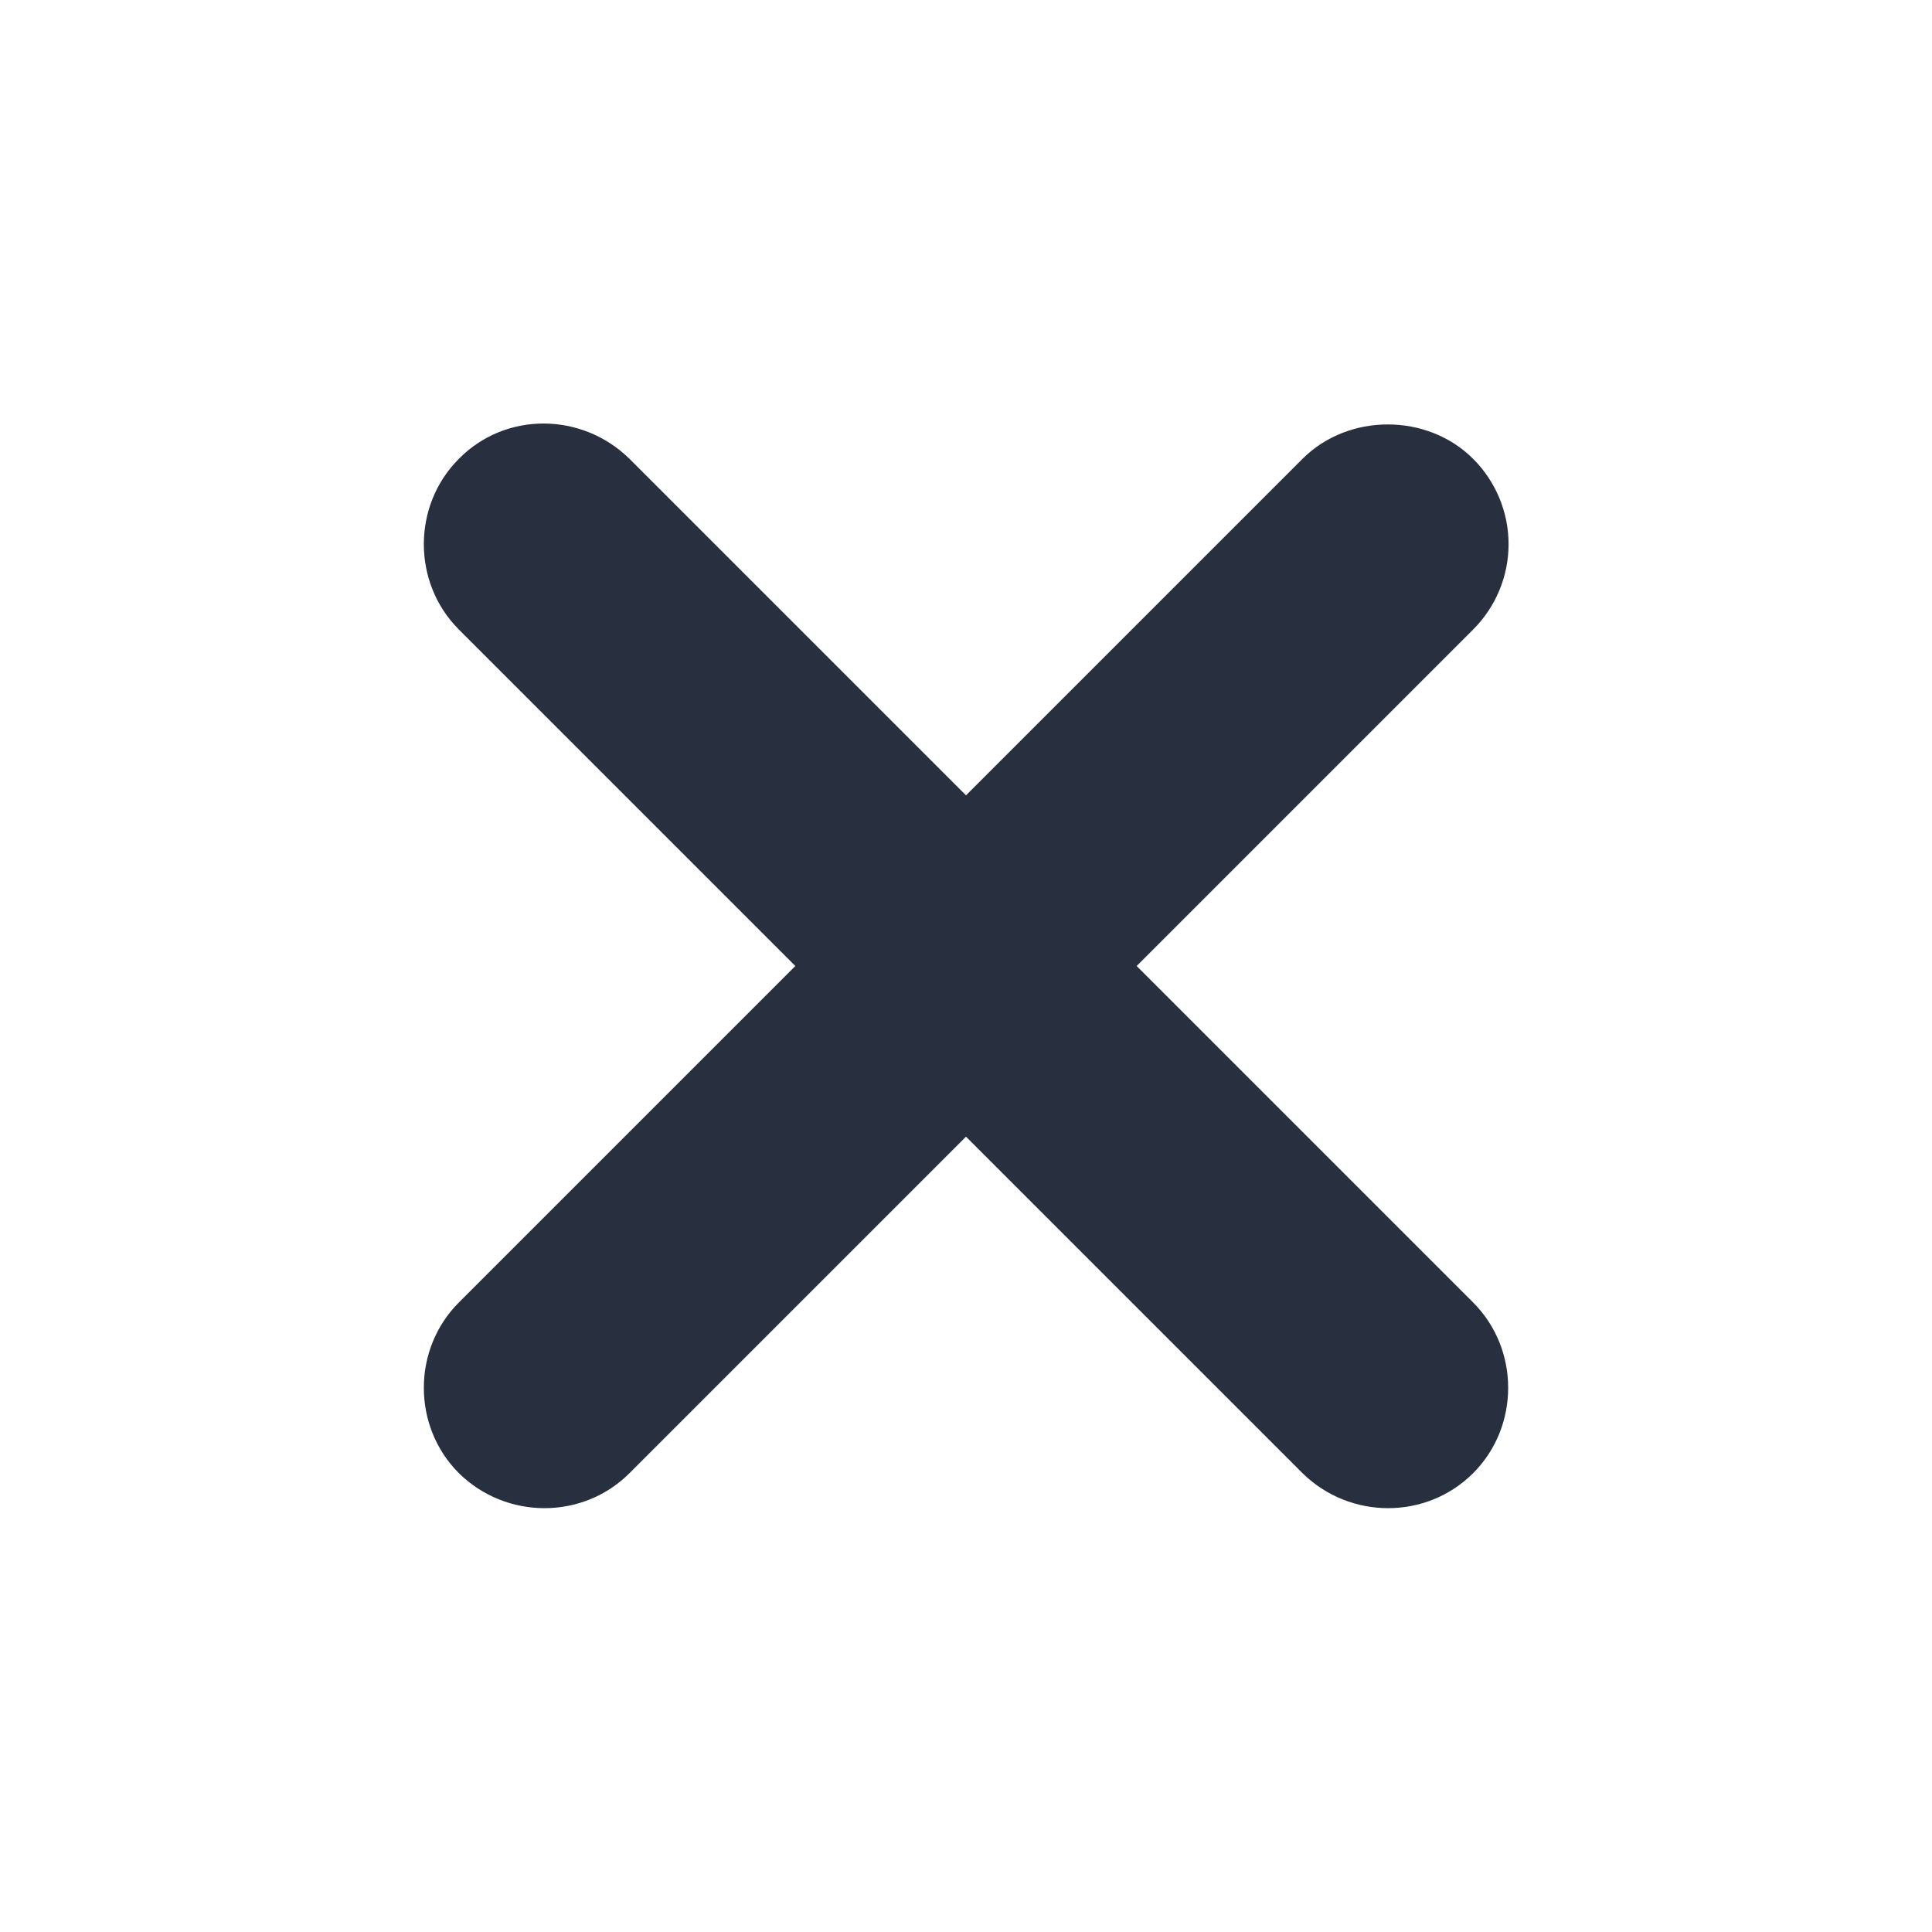
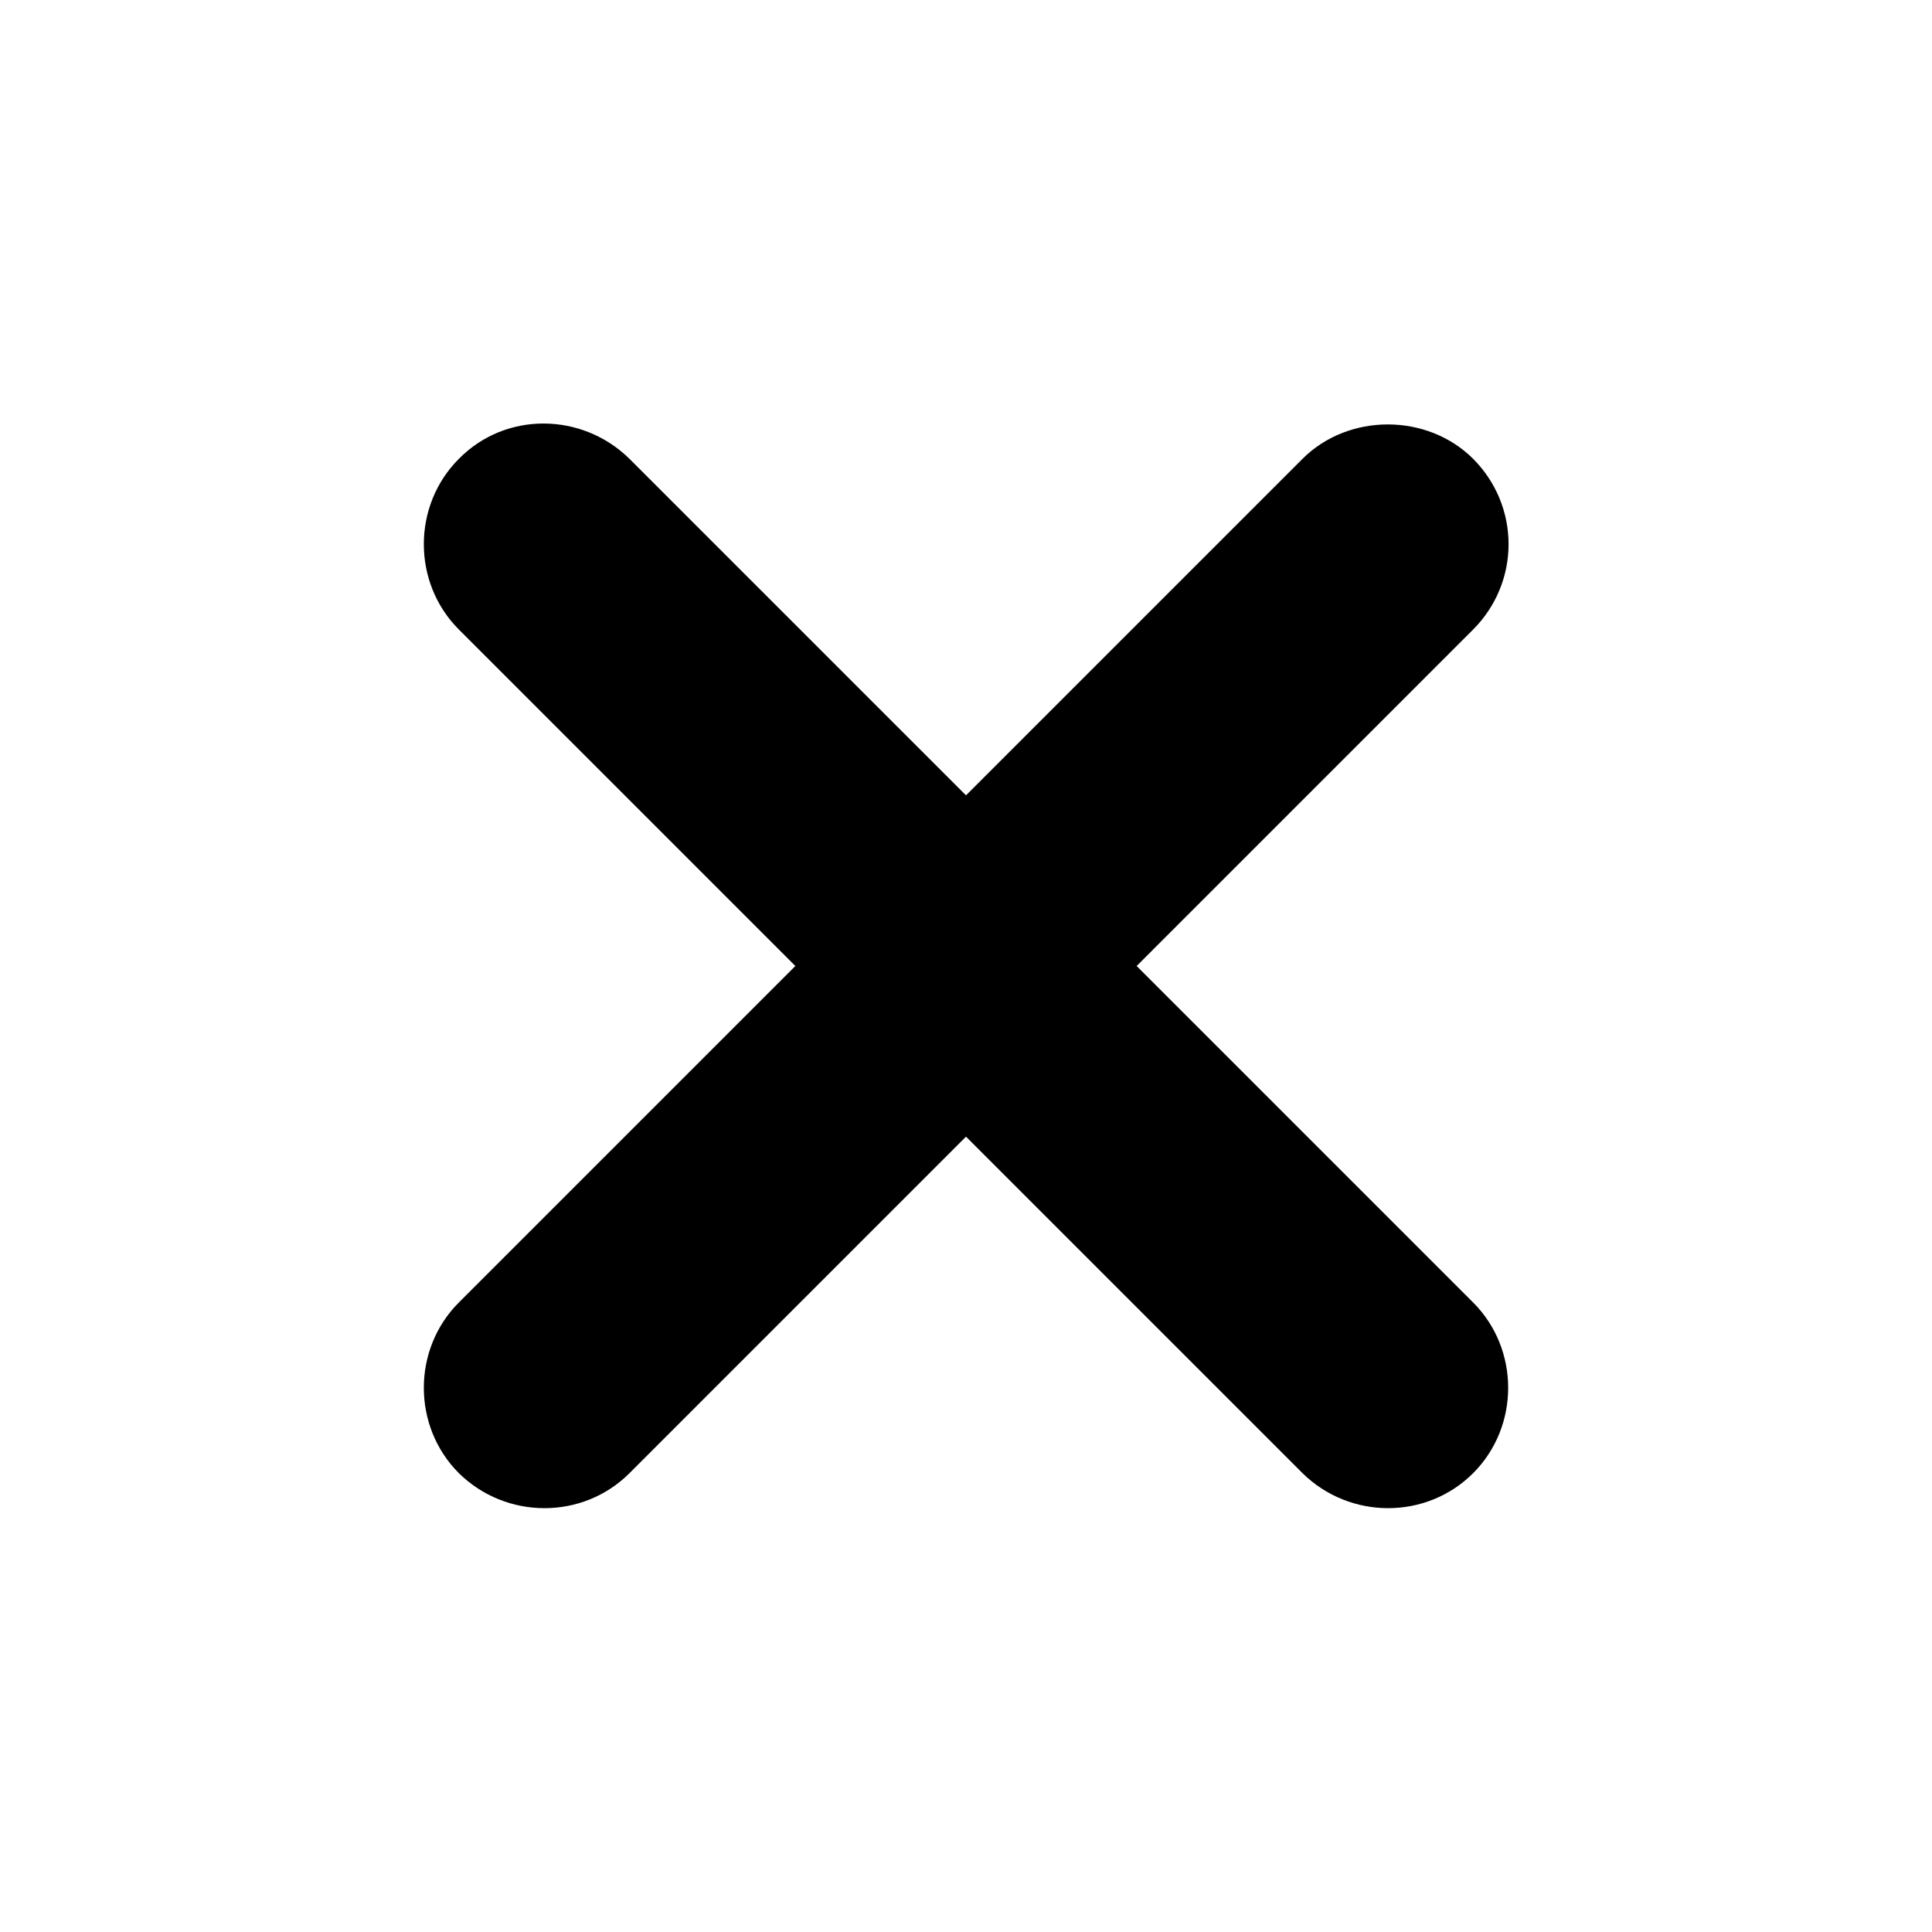
- <svg xmlns="http://www.w3.org/2000/svg" fill="#28303F" viewBox="0 0 24 24">
+ <svg xmlns="http://www.w3.org/2000/svg" viewBox="0 0 24 24">
  <path d="M18.3,16.18l-4.18-4.18,4.18-4.18c.28-.28.44-.66.44-1.06s-.16-.78-.44-1.06c-.57-.57-1.55-.57-2.12,0l-4.18,4.18-4.18-4.18c-.59-.58-1.54-.59-2.12,0-.58.58-.58,1.54,0,2.12l4.18,4.18-4.18,4.18c-.58.58-.58,1.54,0,2.12.59.58,1.54.58,2.12,0l4.18-4.18,4.18,4.18c.59.58,1.54.58,2.12,0s.58-1.54,0-2.12Z" />
</svg>
